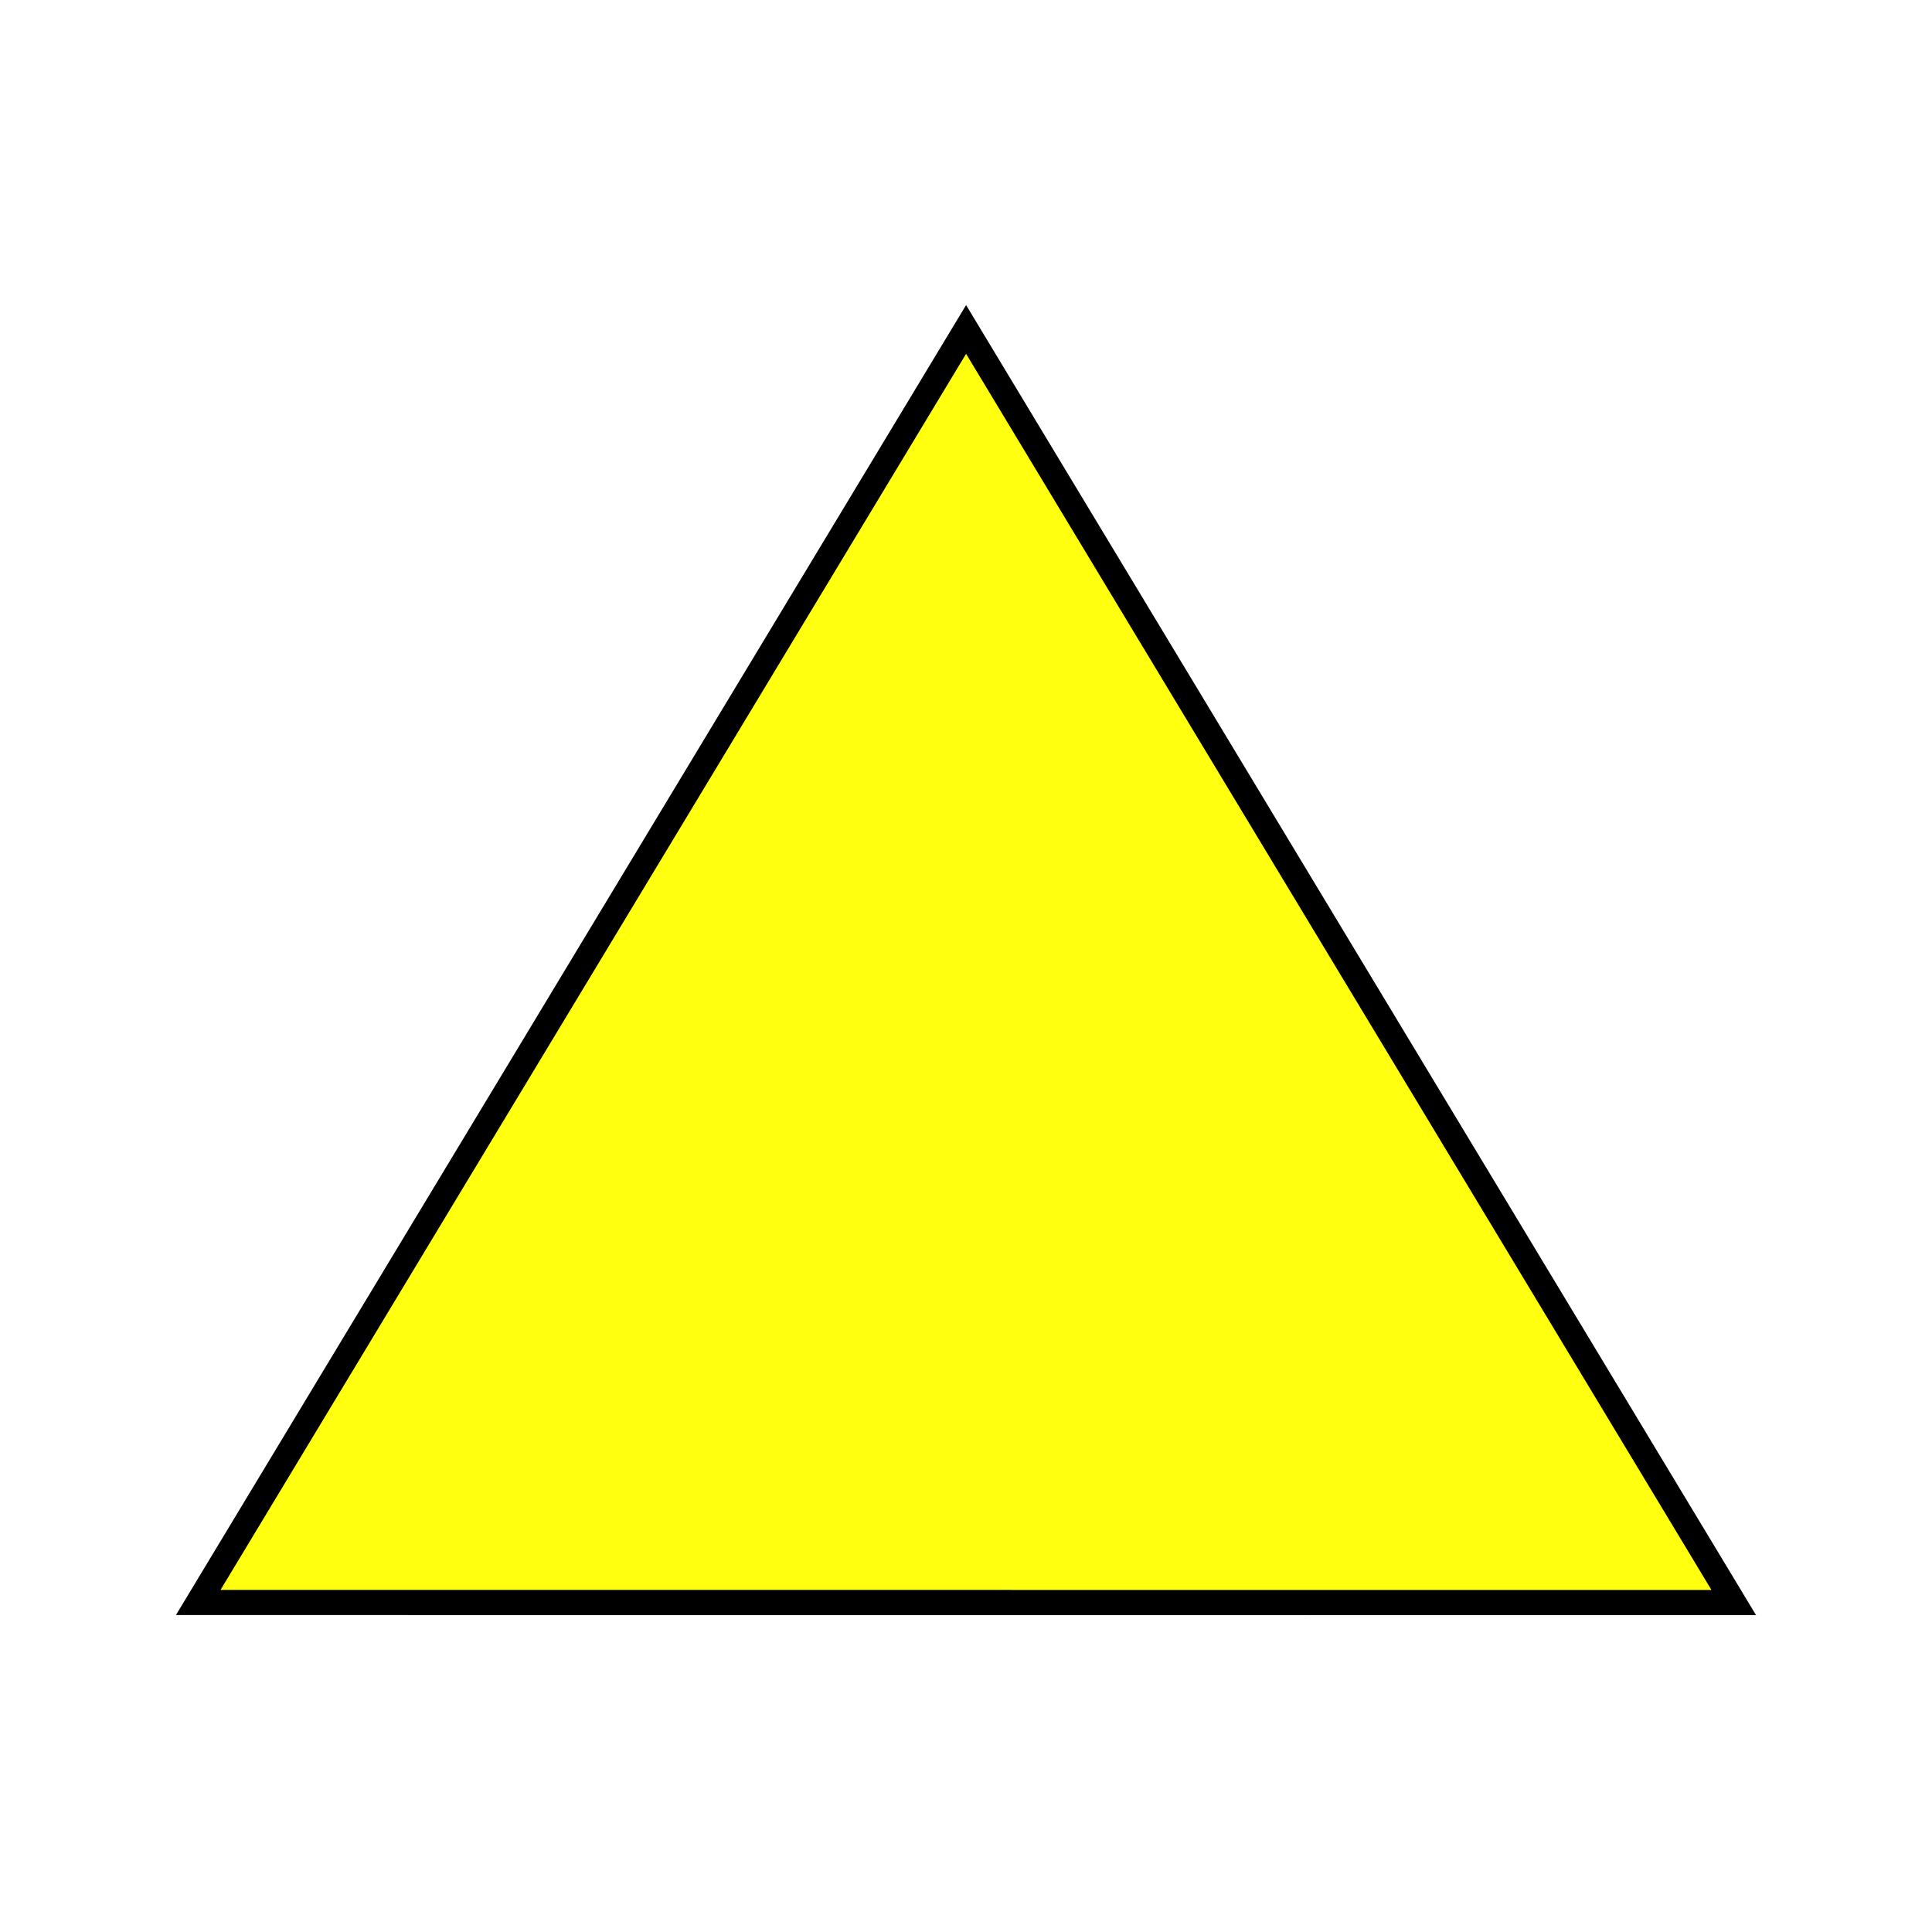
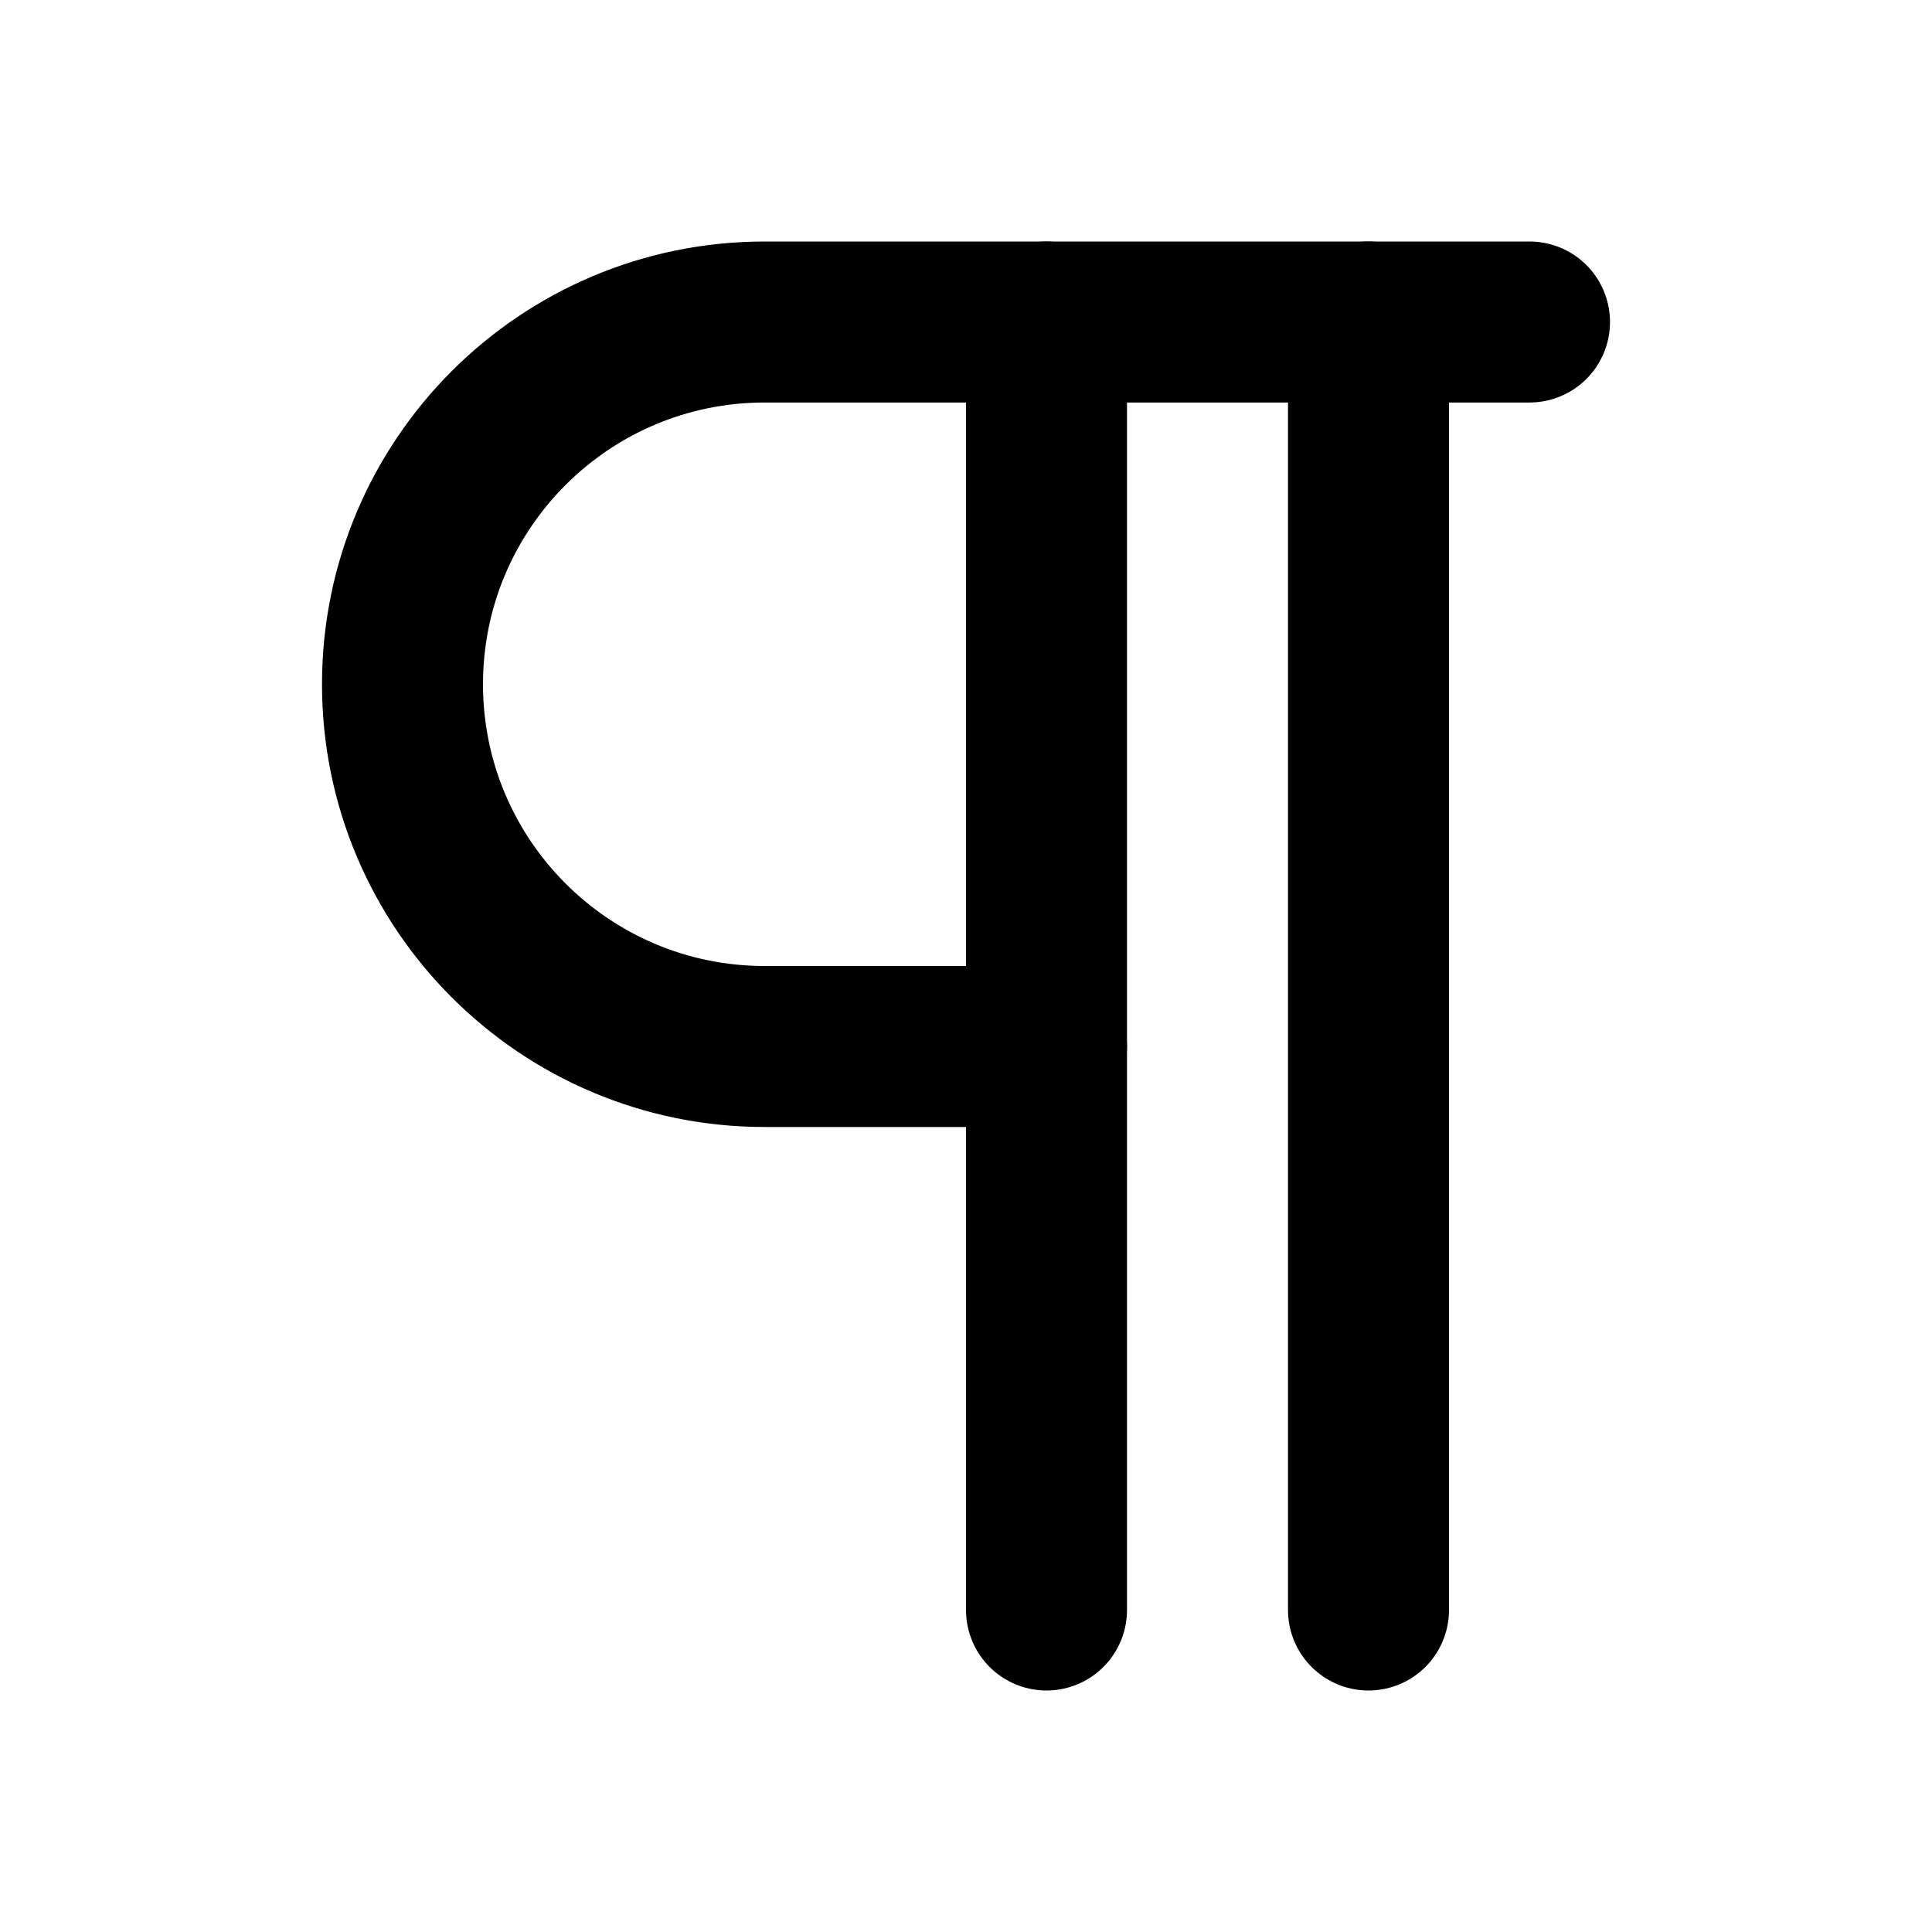
- <svg xmlns="http://www.w3.org/2000/svg" width="64" height="64" viewBox="0 0 64 64">
-   <path d="M 32.003,10.913 57.433,53.087 6.567,53.084 z" id="path2985" style="fill:#ffff00;fill-opacity:0.941;fill-rule:nonzero;stroke:#000000;stroke-width:0.834;stroke-miterlimit:4;stroke-opacity:1;stroke-dasharray:none" />
+ <svg xmlns="http://www.w3.org/2000/svg" class="lucide lucide-pilcrow" width="24" height="24" viewBox="0 0 24 24" fill="none" stroke="currentColor" stroke-width="2" stroke-linecap="round" stroke-linejoin="round">
+   <path d="M13 4v16" />
+   <path d="M17 4v16" />
+   <path d="M19 4H9.5a4.5 4.5 0 0 0 0 9H13" />
</svg>
